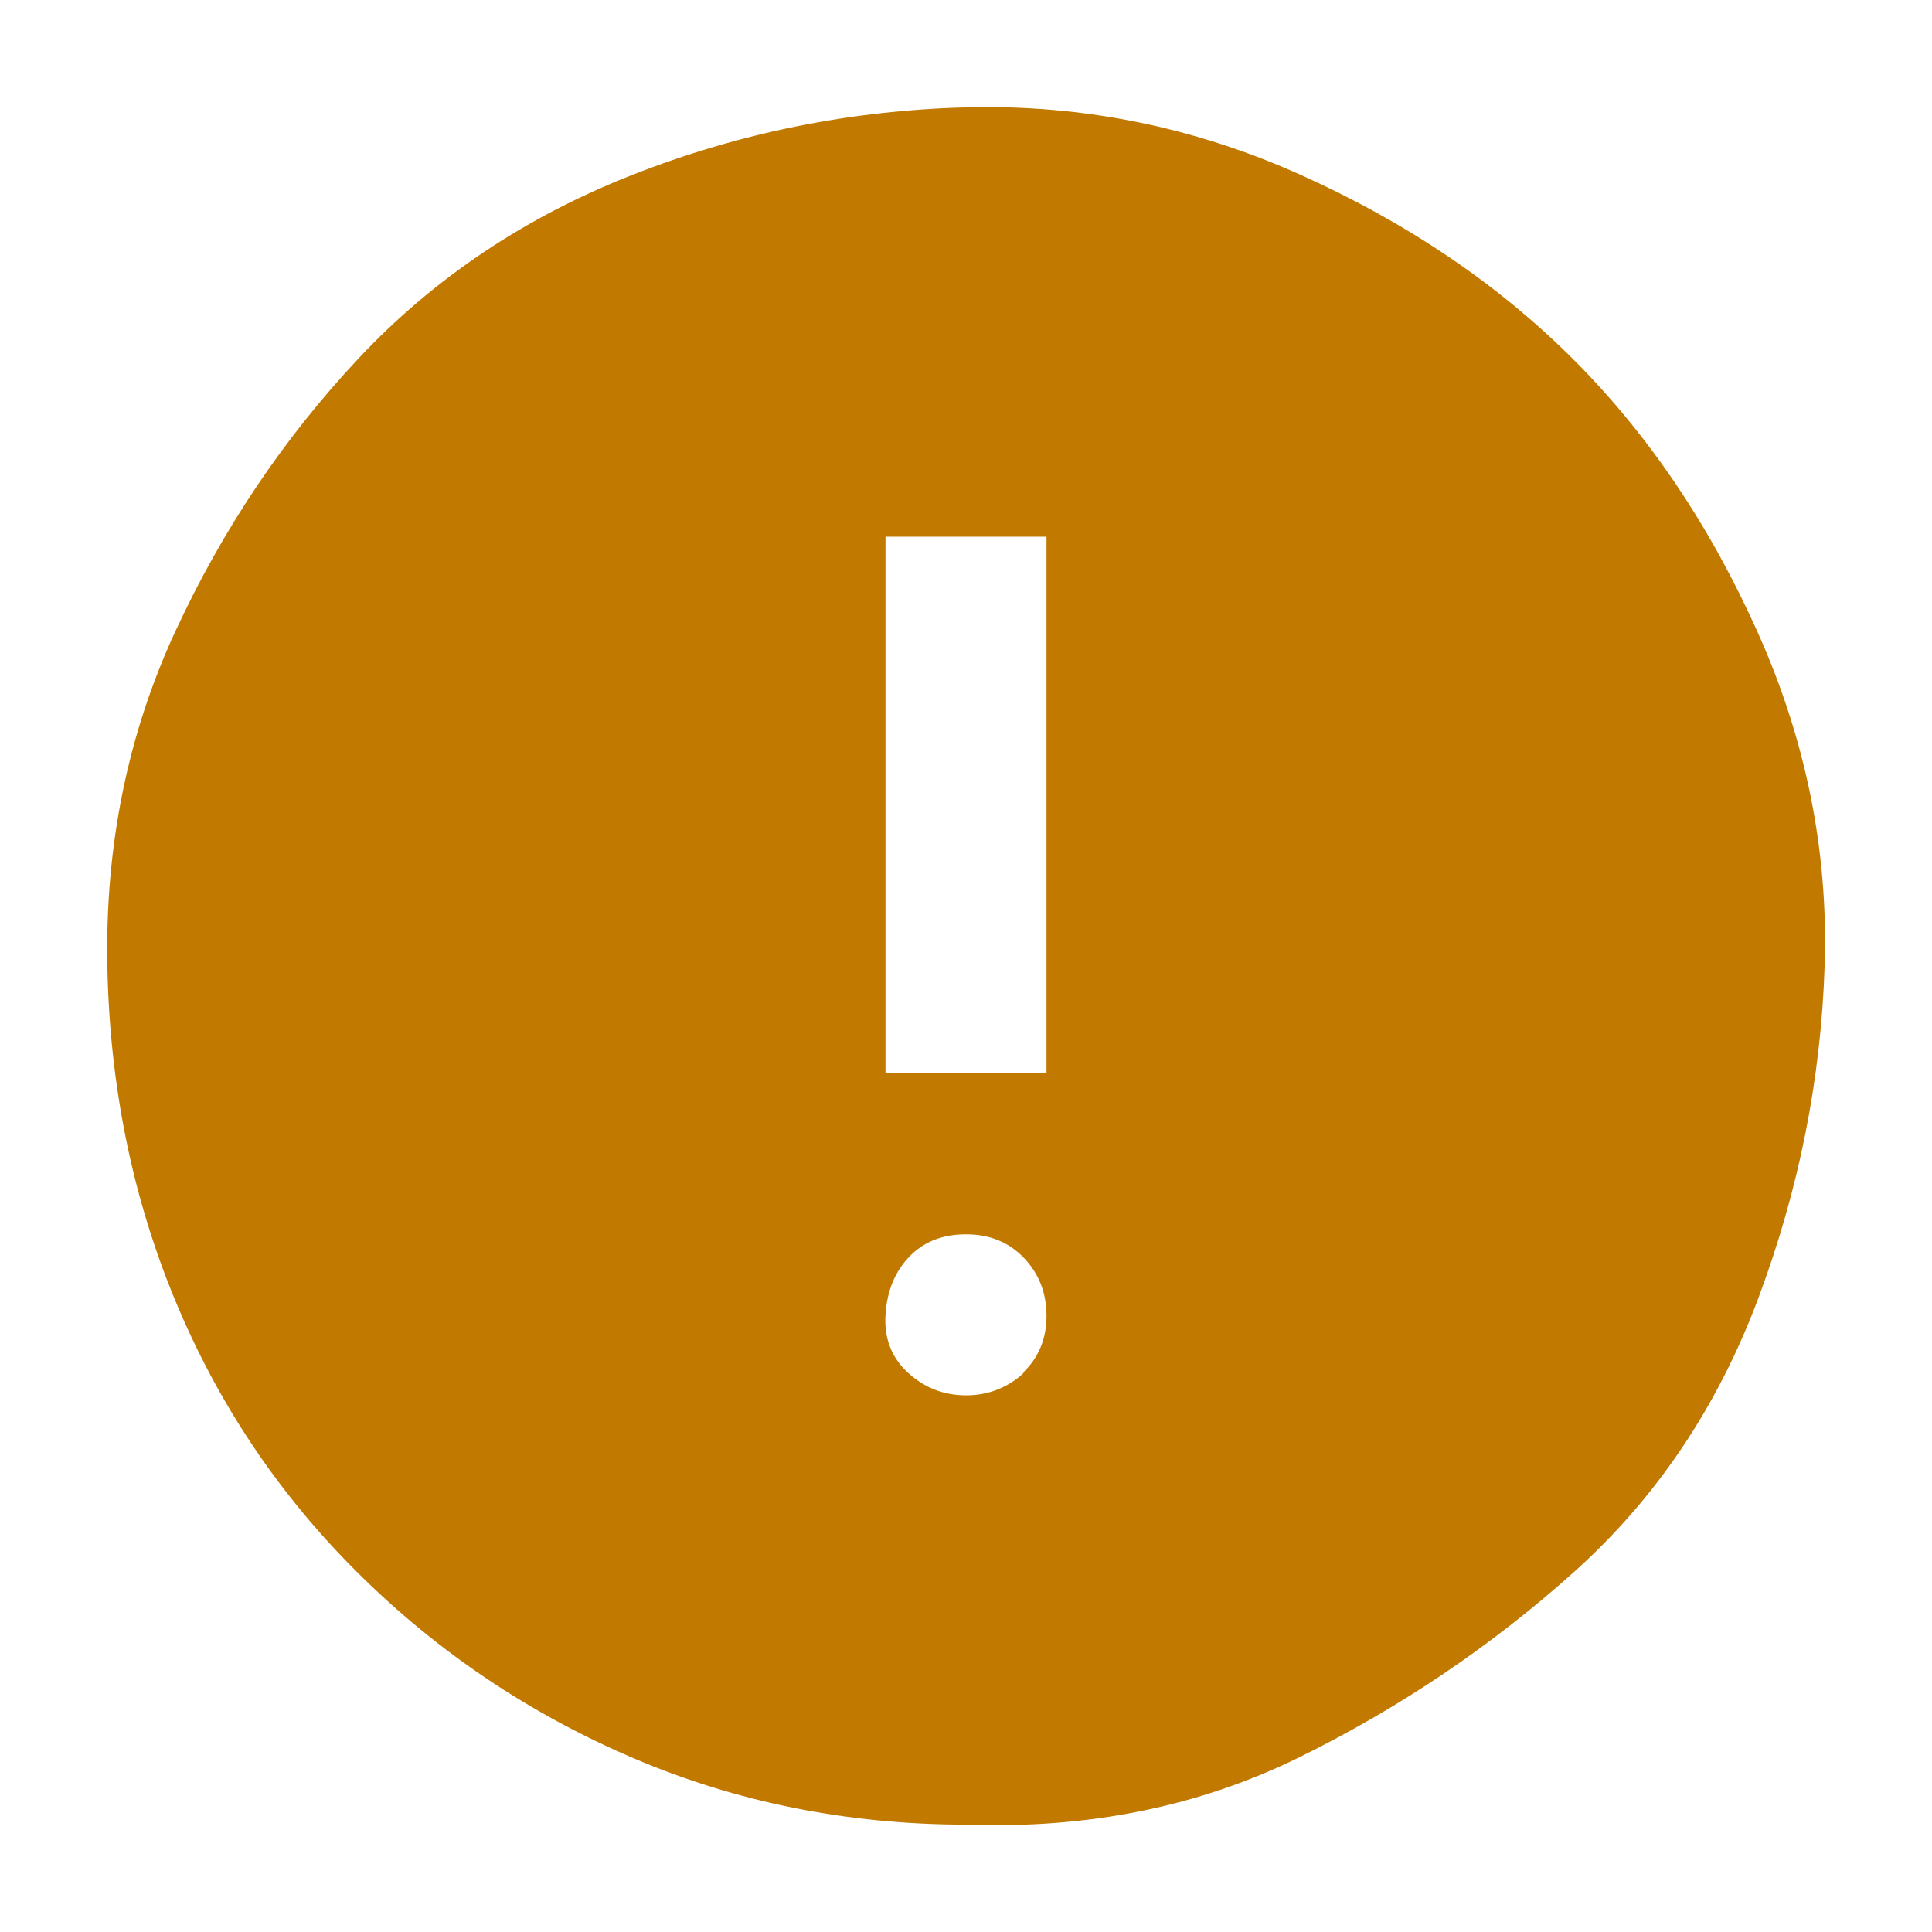
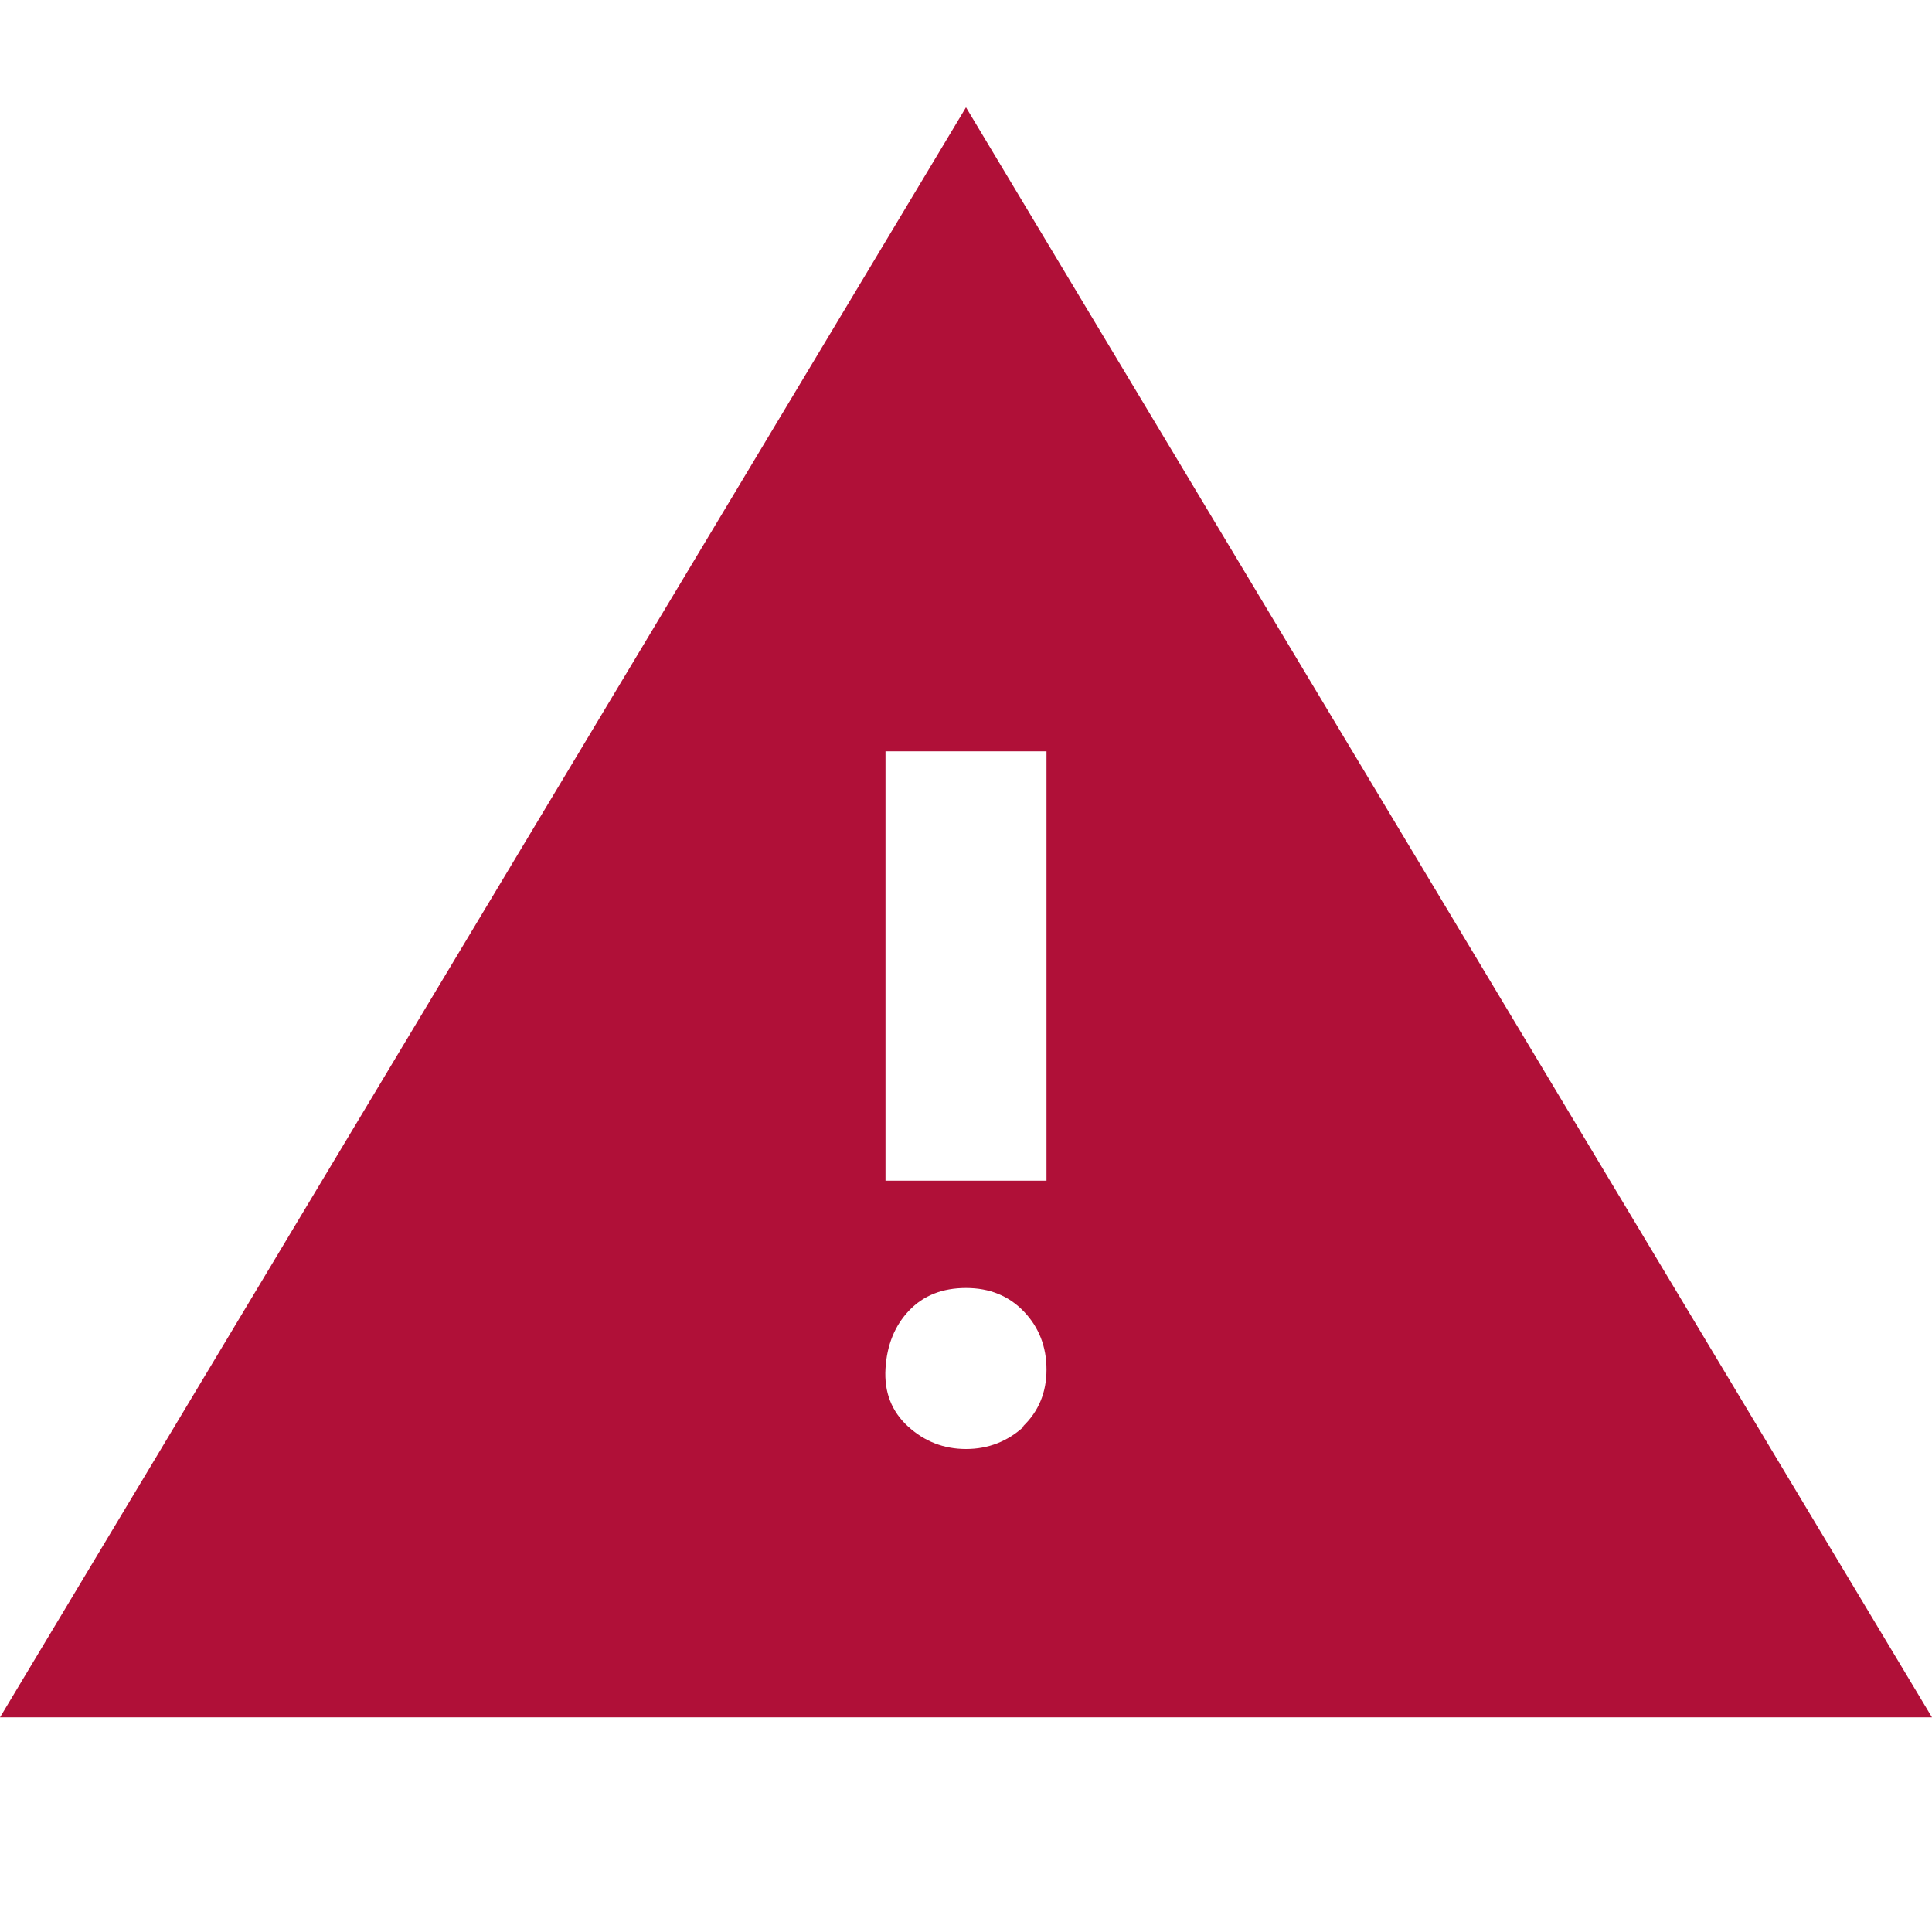
- <svg xmlns="http://www.w3.org/2000/svg" viewBox="1 1 18 18" height="18px" width="18px" fill="#C27900">
-   <path d="M10.53,13.79q0.22-0.21 0.22-0.53t-0.21-0.54T10,12.5T9.47,12.71T9.25,13.25t0.21,0.54T10,14t0.54-0.21ZM9.25,11h1.5V6H9.25v5Zm0.76,7Q8.35,18 6.9,17.38T4.34,15.66T2.63,13.11T2,9.99T2.63,6.89T4.34,4.34T6.89,2.63T10.01,2t3.11,0.63t2.54,1.72t1.72,2.55T18,9.99T17.38,13.1t-1.72,2.55t-2.55,1.72T10.01,18Z" />
+ <svg xmlns="http://www.w3.org/2000/svg" viewBox="1 1 18 18" height="18px" width="18px" fill="#B01038">
+   <path d="M1,17L10,2l9,15H1Zm9.53-2.71q0.22-0.21 0.22-0.53t-0.21-0.54T10,13T9.47,13.21T9.25,13.75t0.21,0.54T10,14.5t0.54-0.21ZM9.25,12h1.5V8H9.25v4Z" />
</svg>
